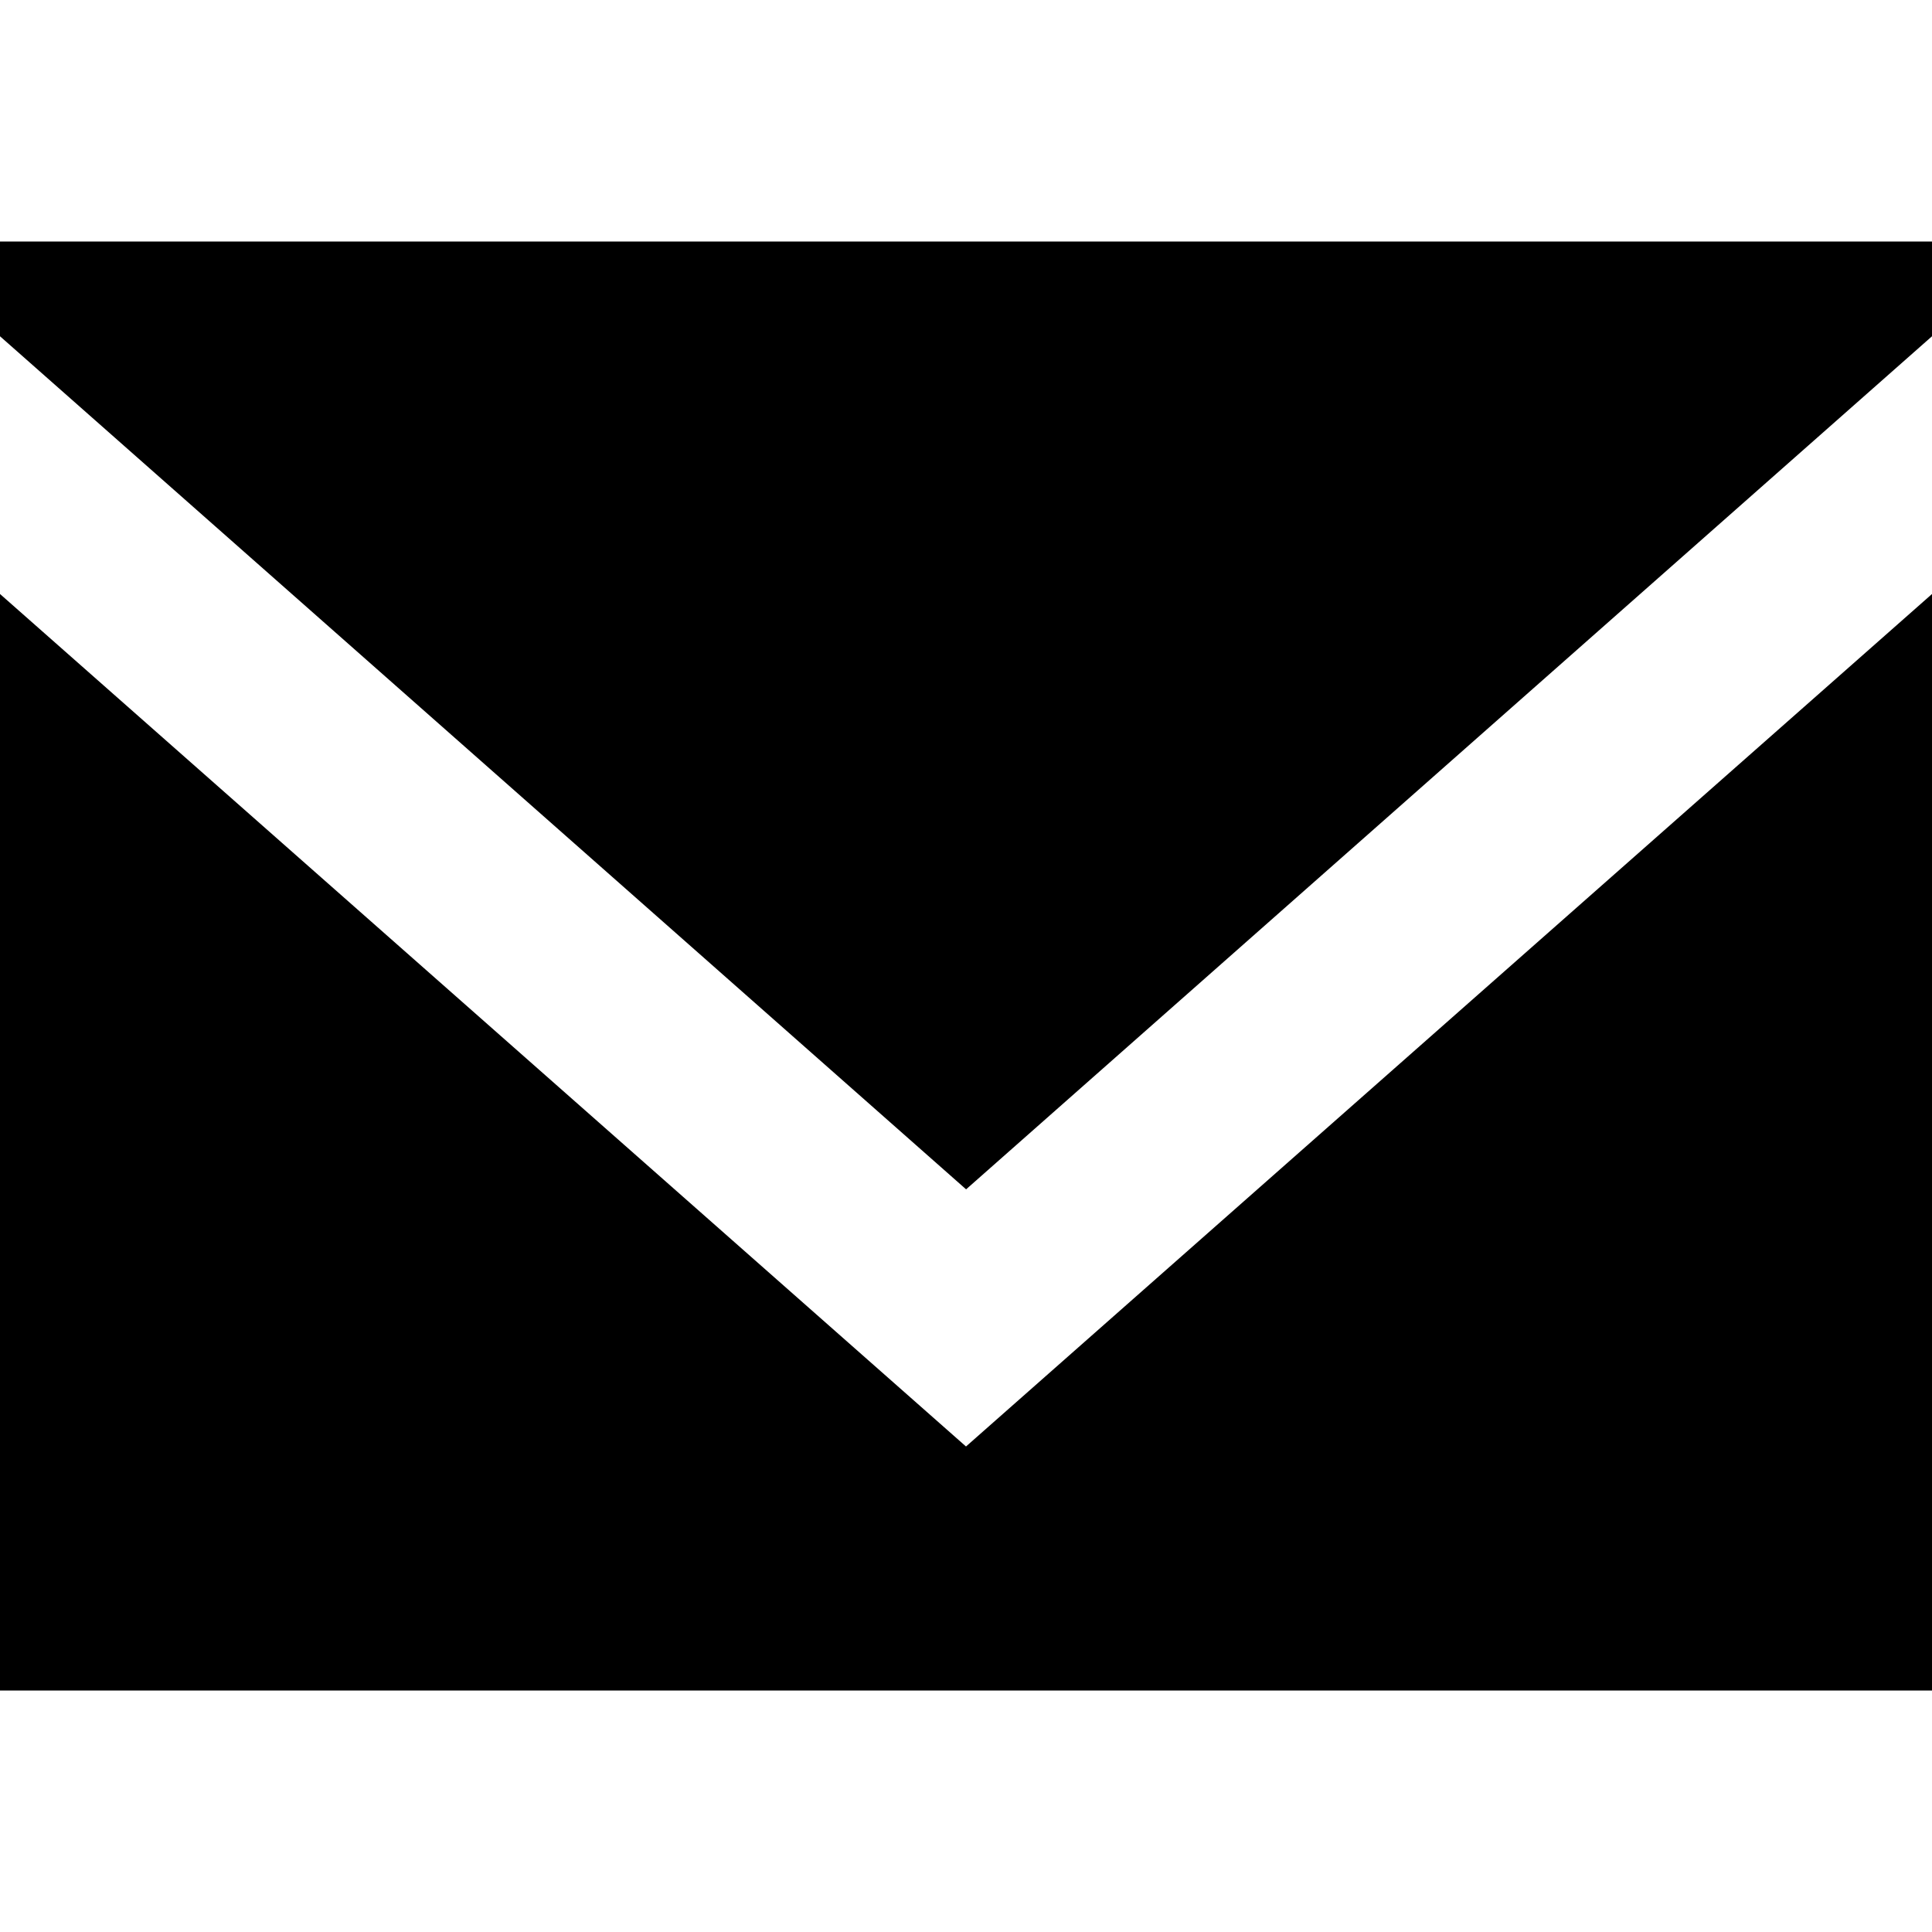
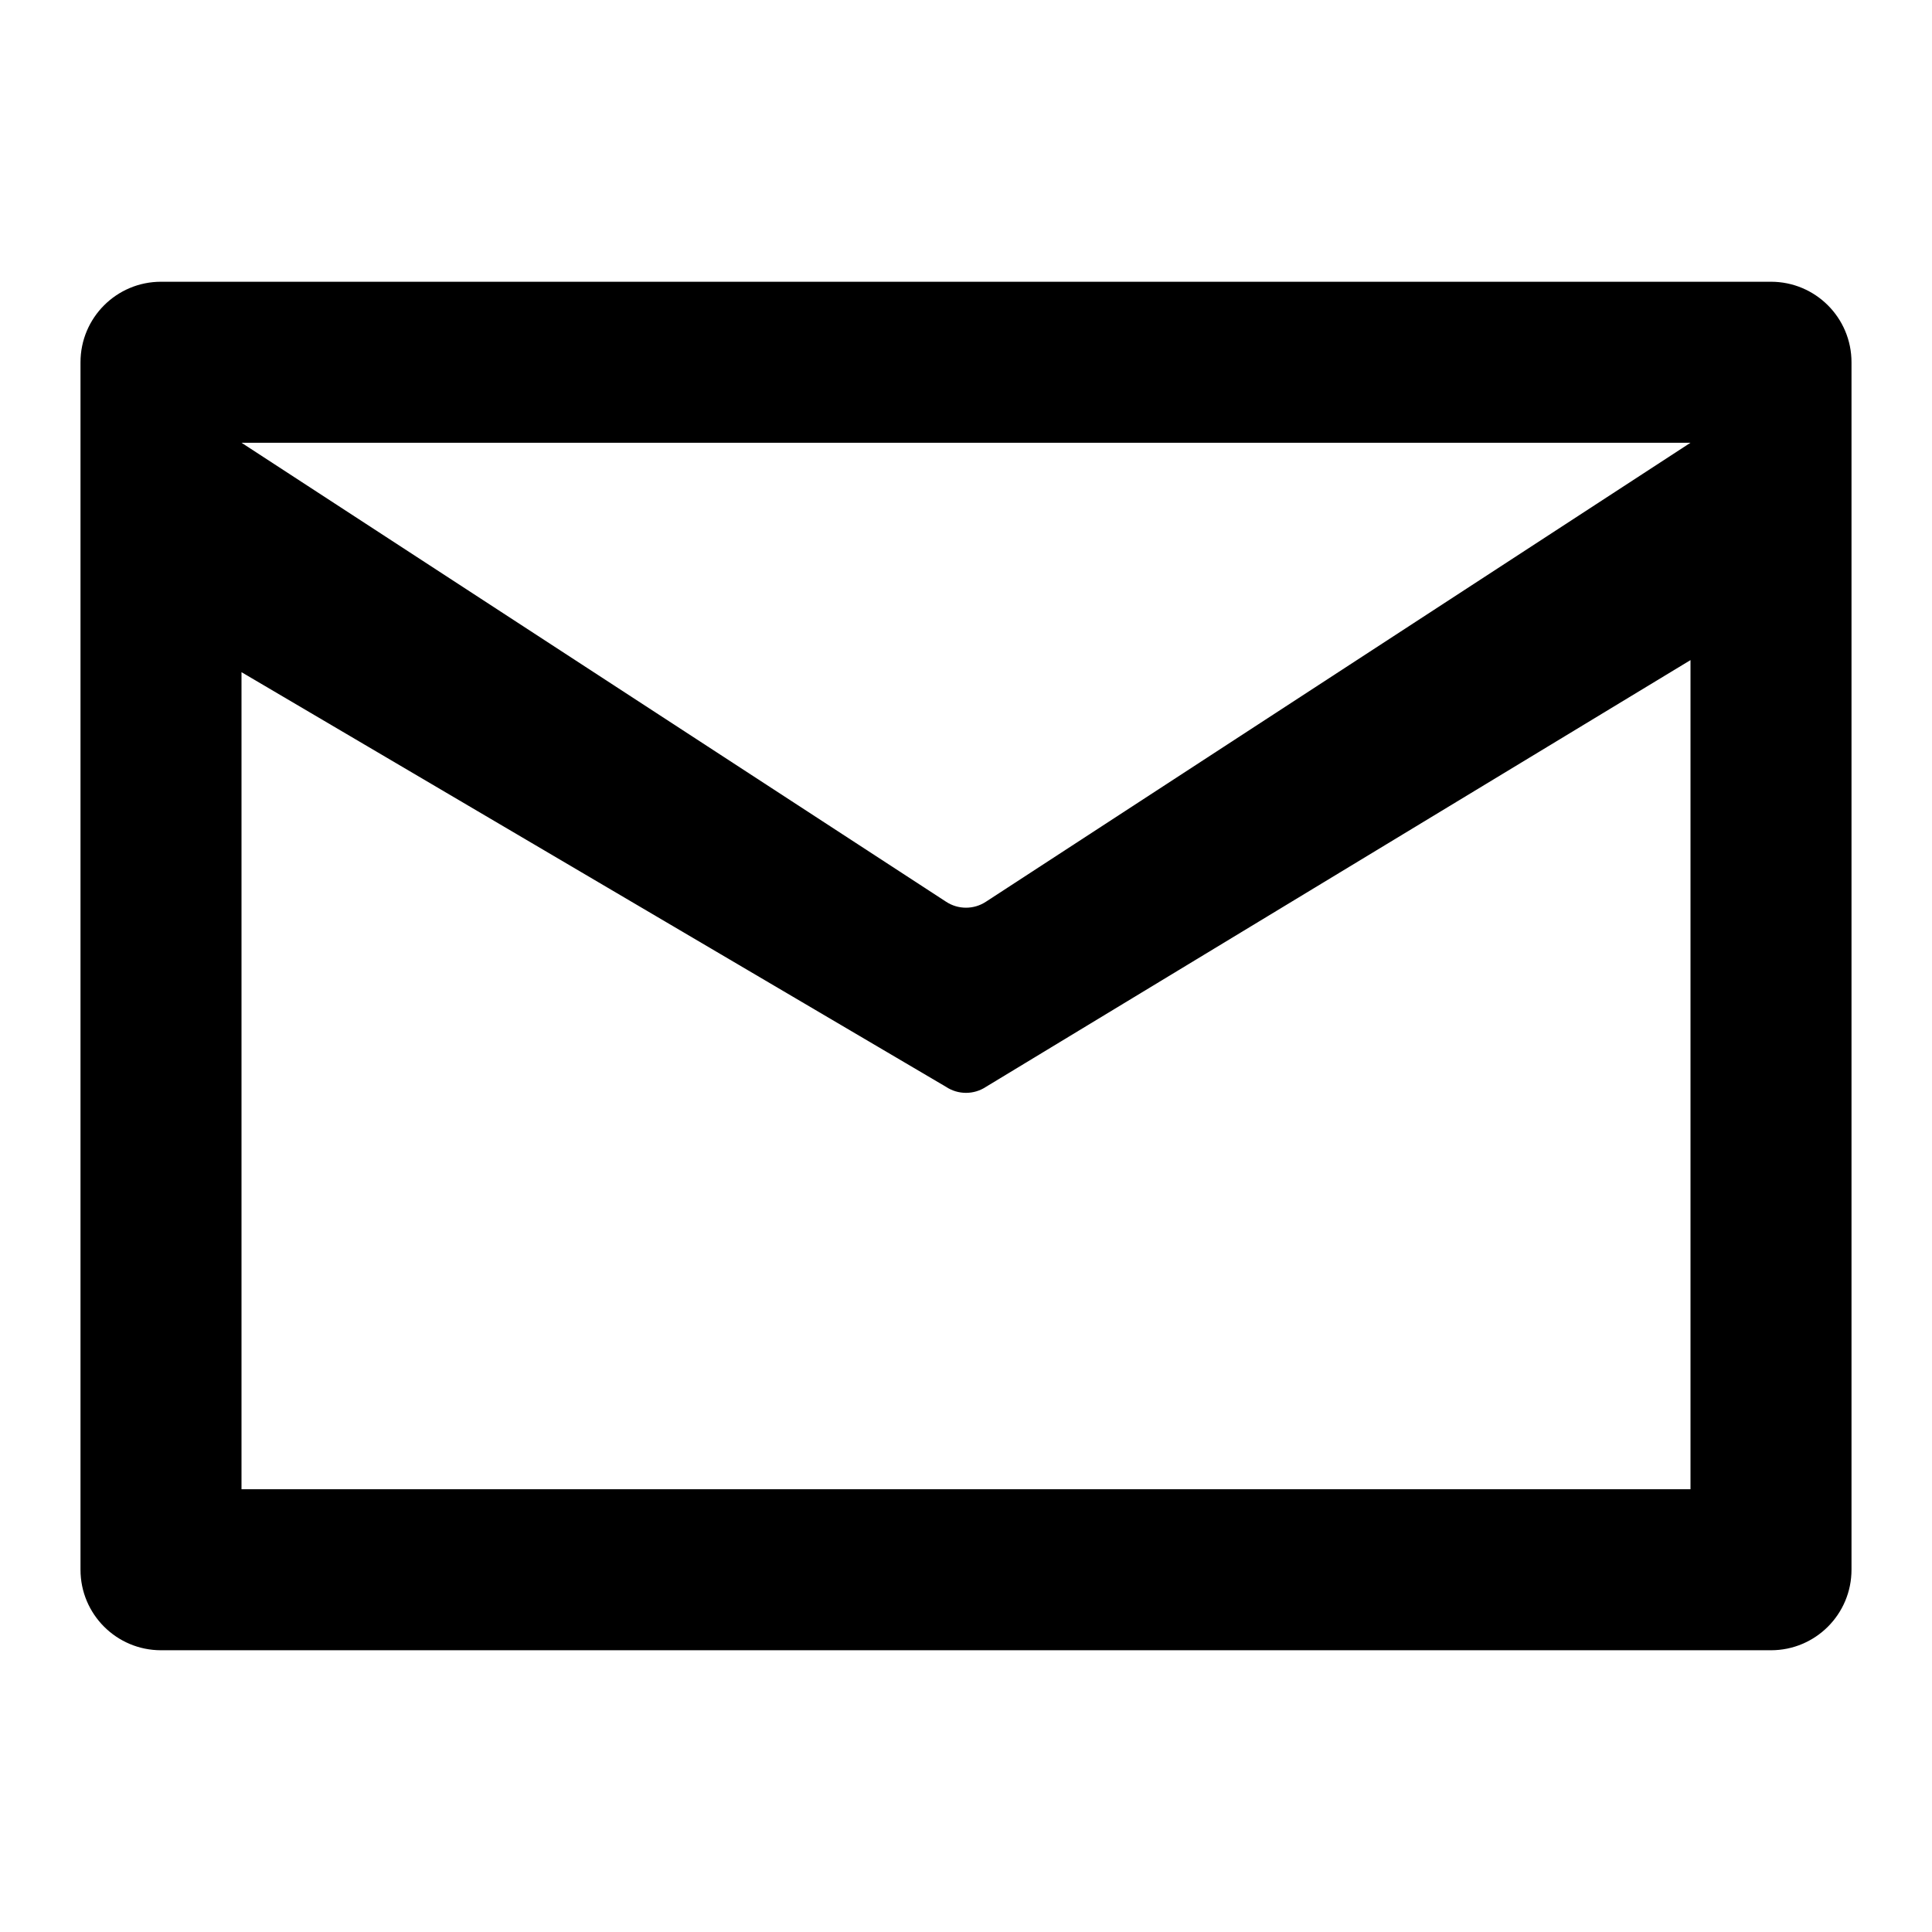
- <svg xmlns="http://www.w3.org/2000/svg" width="800px" height="800px" viewBox="0 -2.5 20 20" version="1.1">
-   <defs>
- 
- </defs>
-   <g id="Page-1" stroke="none" stroke-width="1" fill="none" fill-rule="evenodd">
-     <g id="Dribbble-Light-Preview" transform="translate(-340, -922)" fill="#000000">
-       <g id="icons" transform="translate(56, 160)">
-         <path d="M294,774.474 L284,765.649 L284,777 L304,777 L304,765.649 L294,774.474 Z M294.001,771.812 L284,762.981 L284,762 L304,762 L304,762.981 L294.001,771.812 Z" id="email-[#1572]">
- 
- </path>
-       </g>
+ <svg xmlns="http://www.w3.org/2000/svg" width="800px" height="800px" viewBox="0 0 48 48">
+   <g id="Layer_2" data-name="Layer 2">
+     <g id="invisible_box" data-name="invisible box">
+       <rect width="48" height="48" fill="none" />
+     </g>
+     <g id="icons_Q2" data-name="icons Q2">
+       <path d="M44,7H4A2,2,0,0,0,2,9V39a2,2,0,0,0,2,2H44a2,2,0,0,0,2-2V9A2,2,0,0,0,44,7ZM42,37H6V16.7L23.5,27a.9.9,0,0,0,1,0L42,16.4ZM24.5,22.4a.9.9,0,0,1-1,0L6,11H42Z" />
    </g>
  </g>
</svg>
